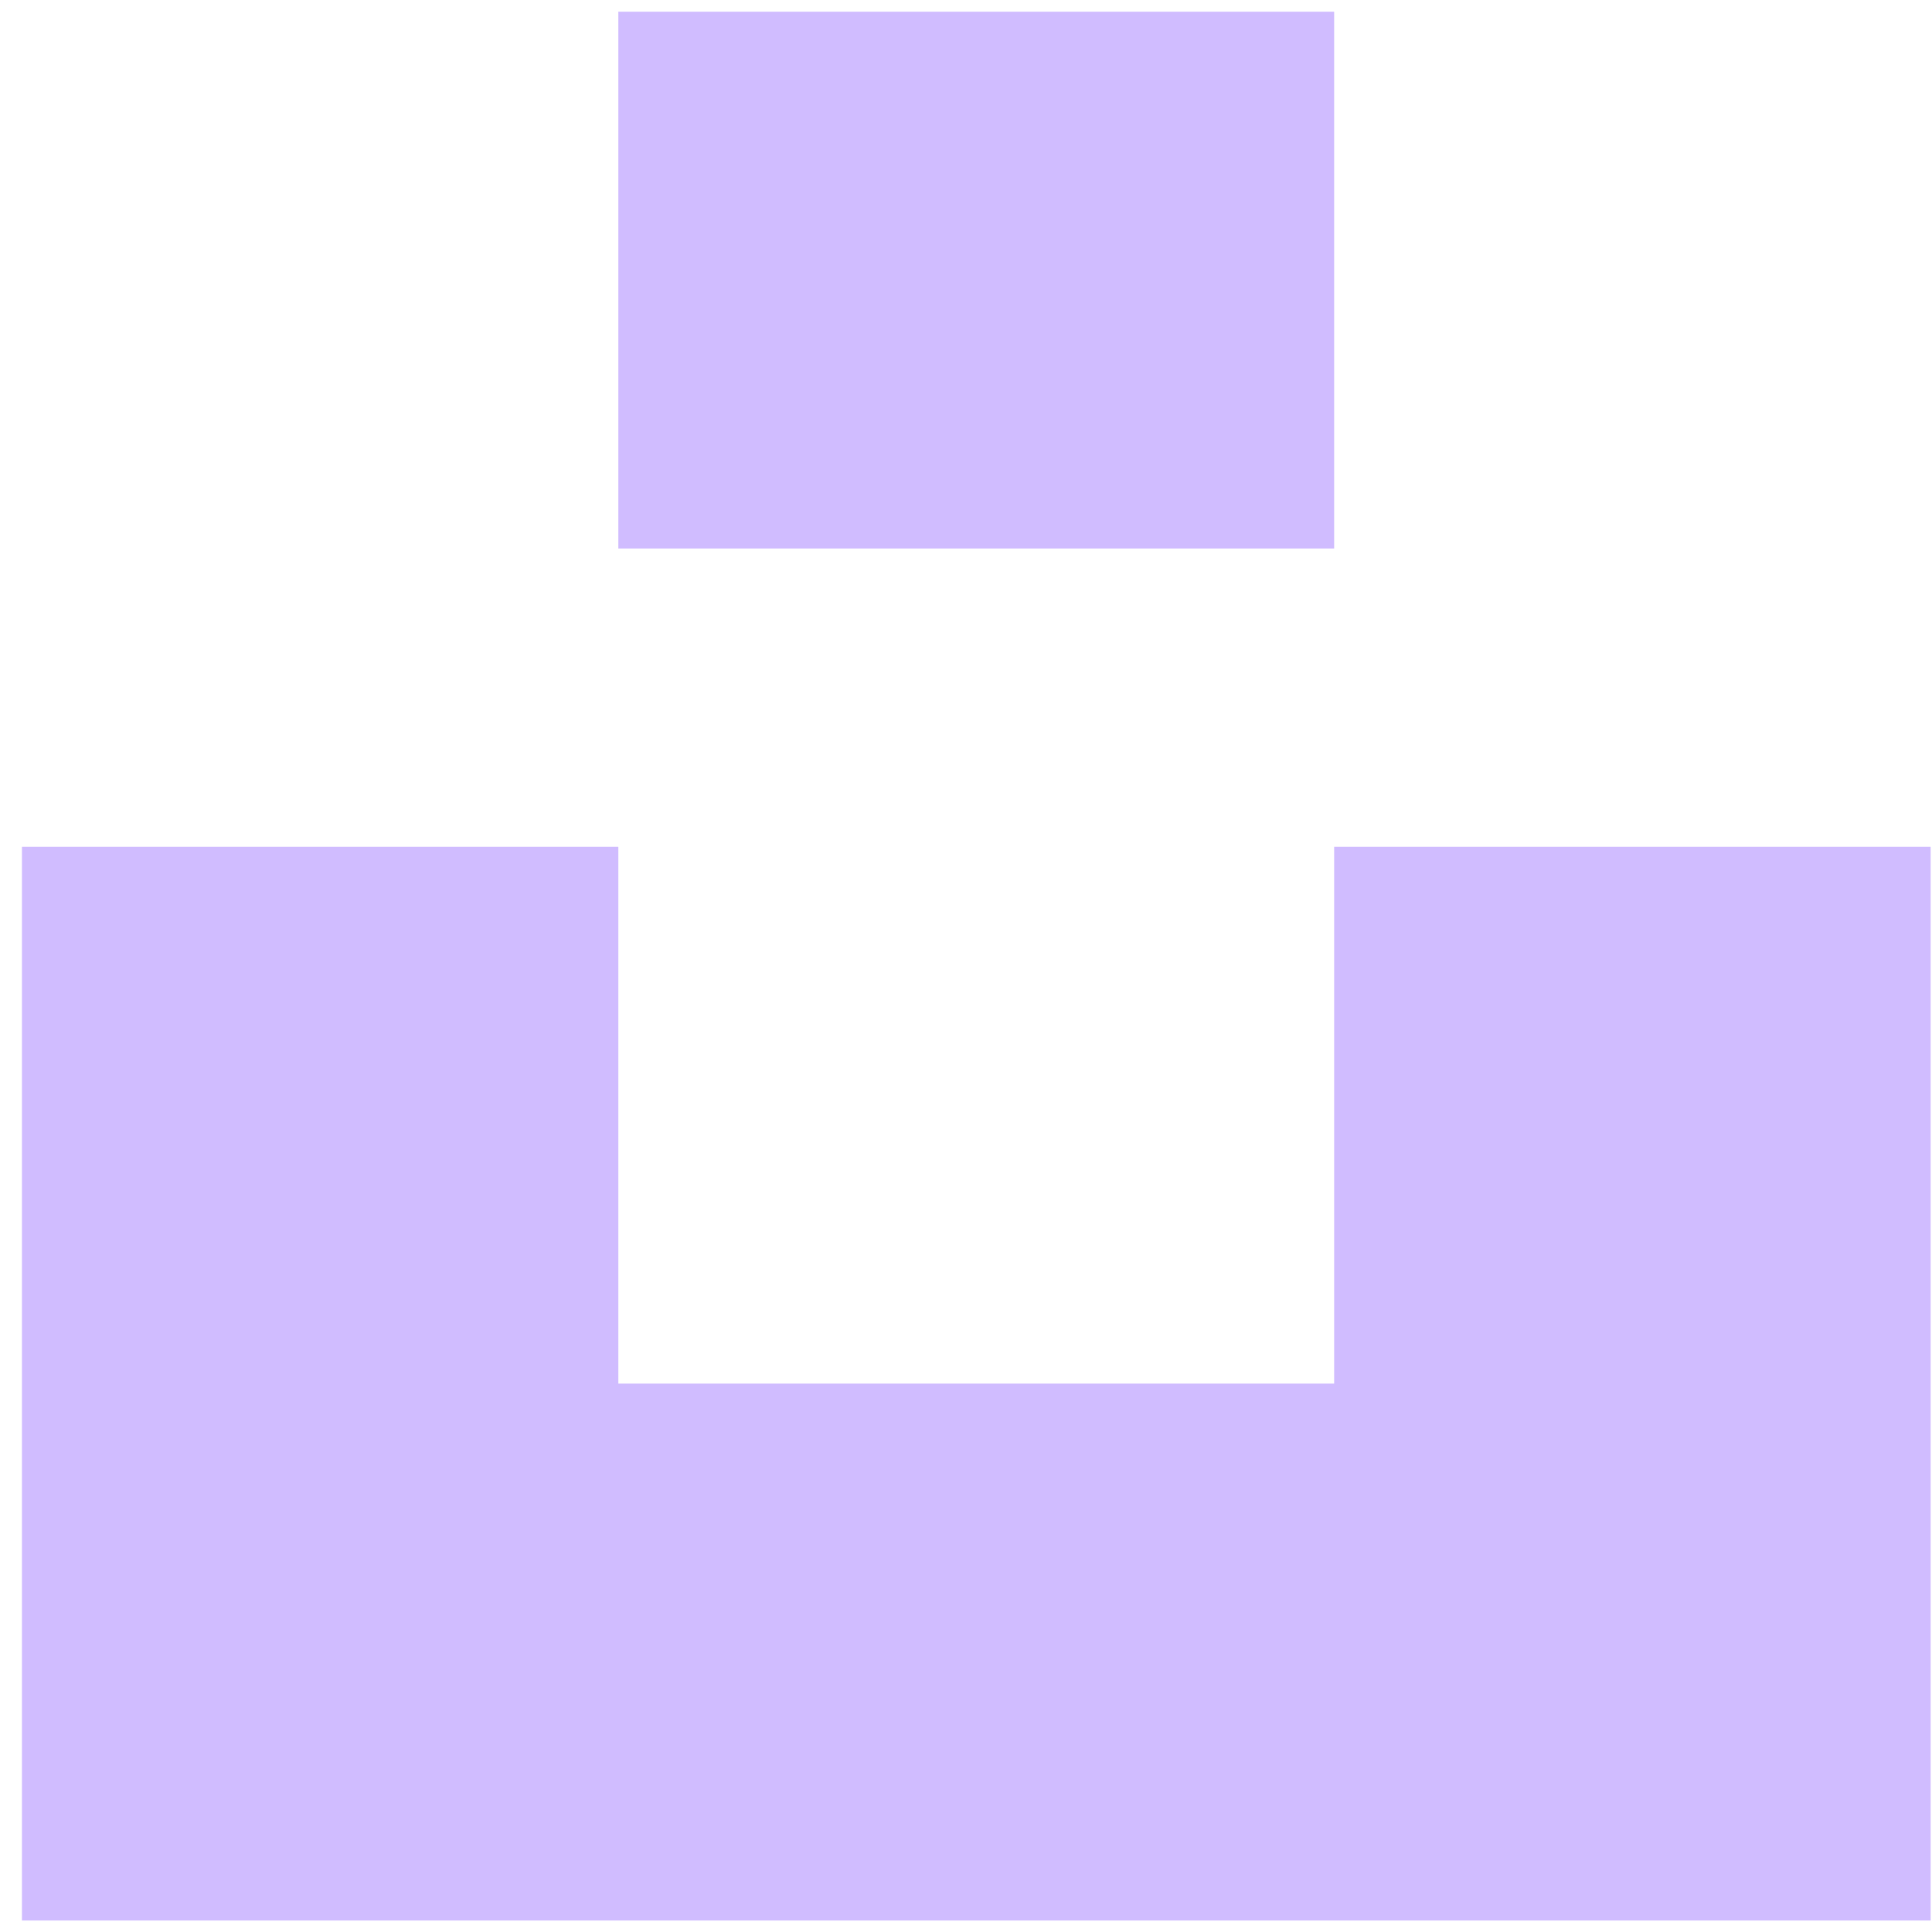
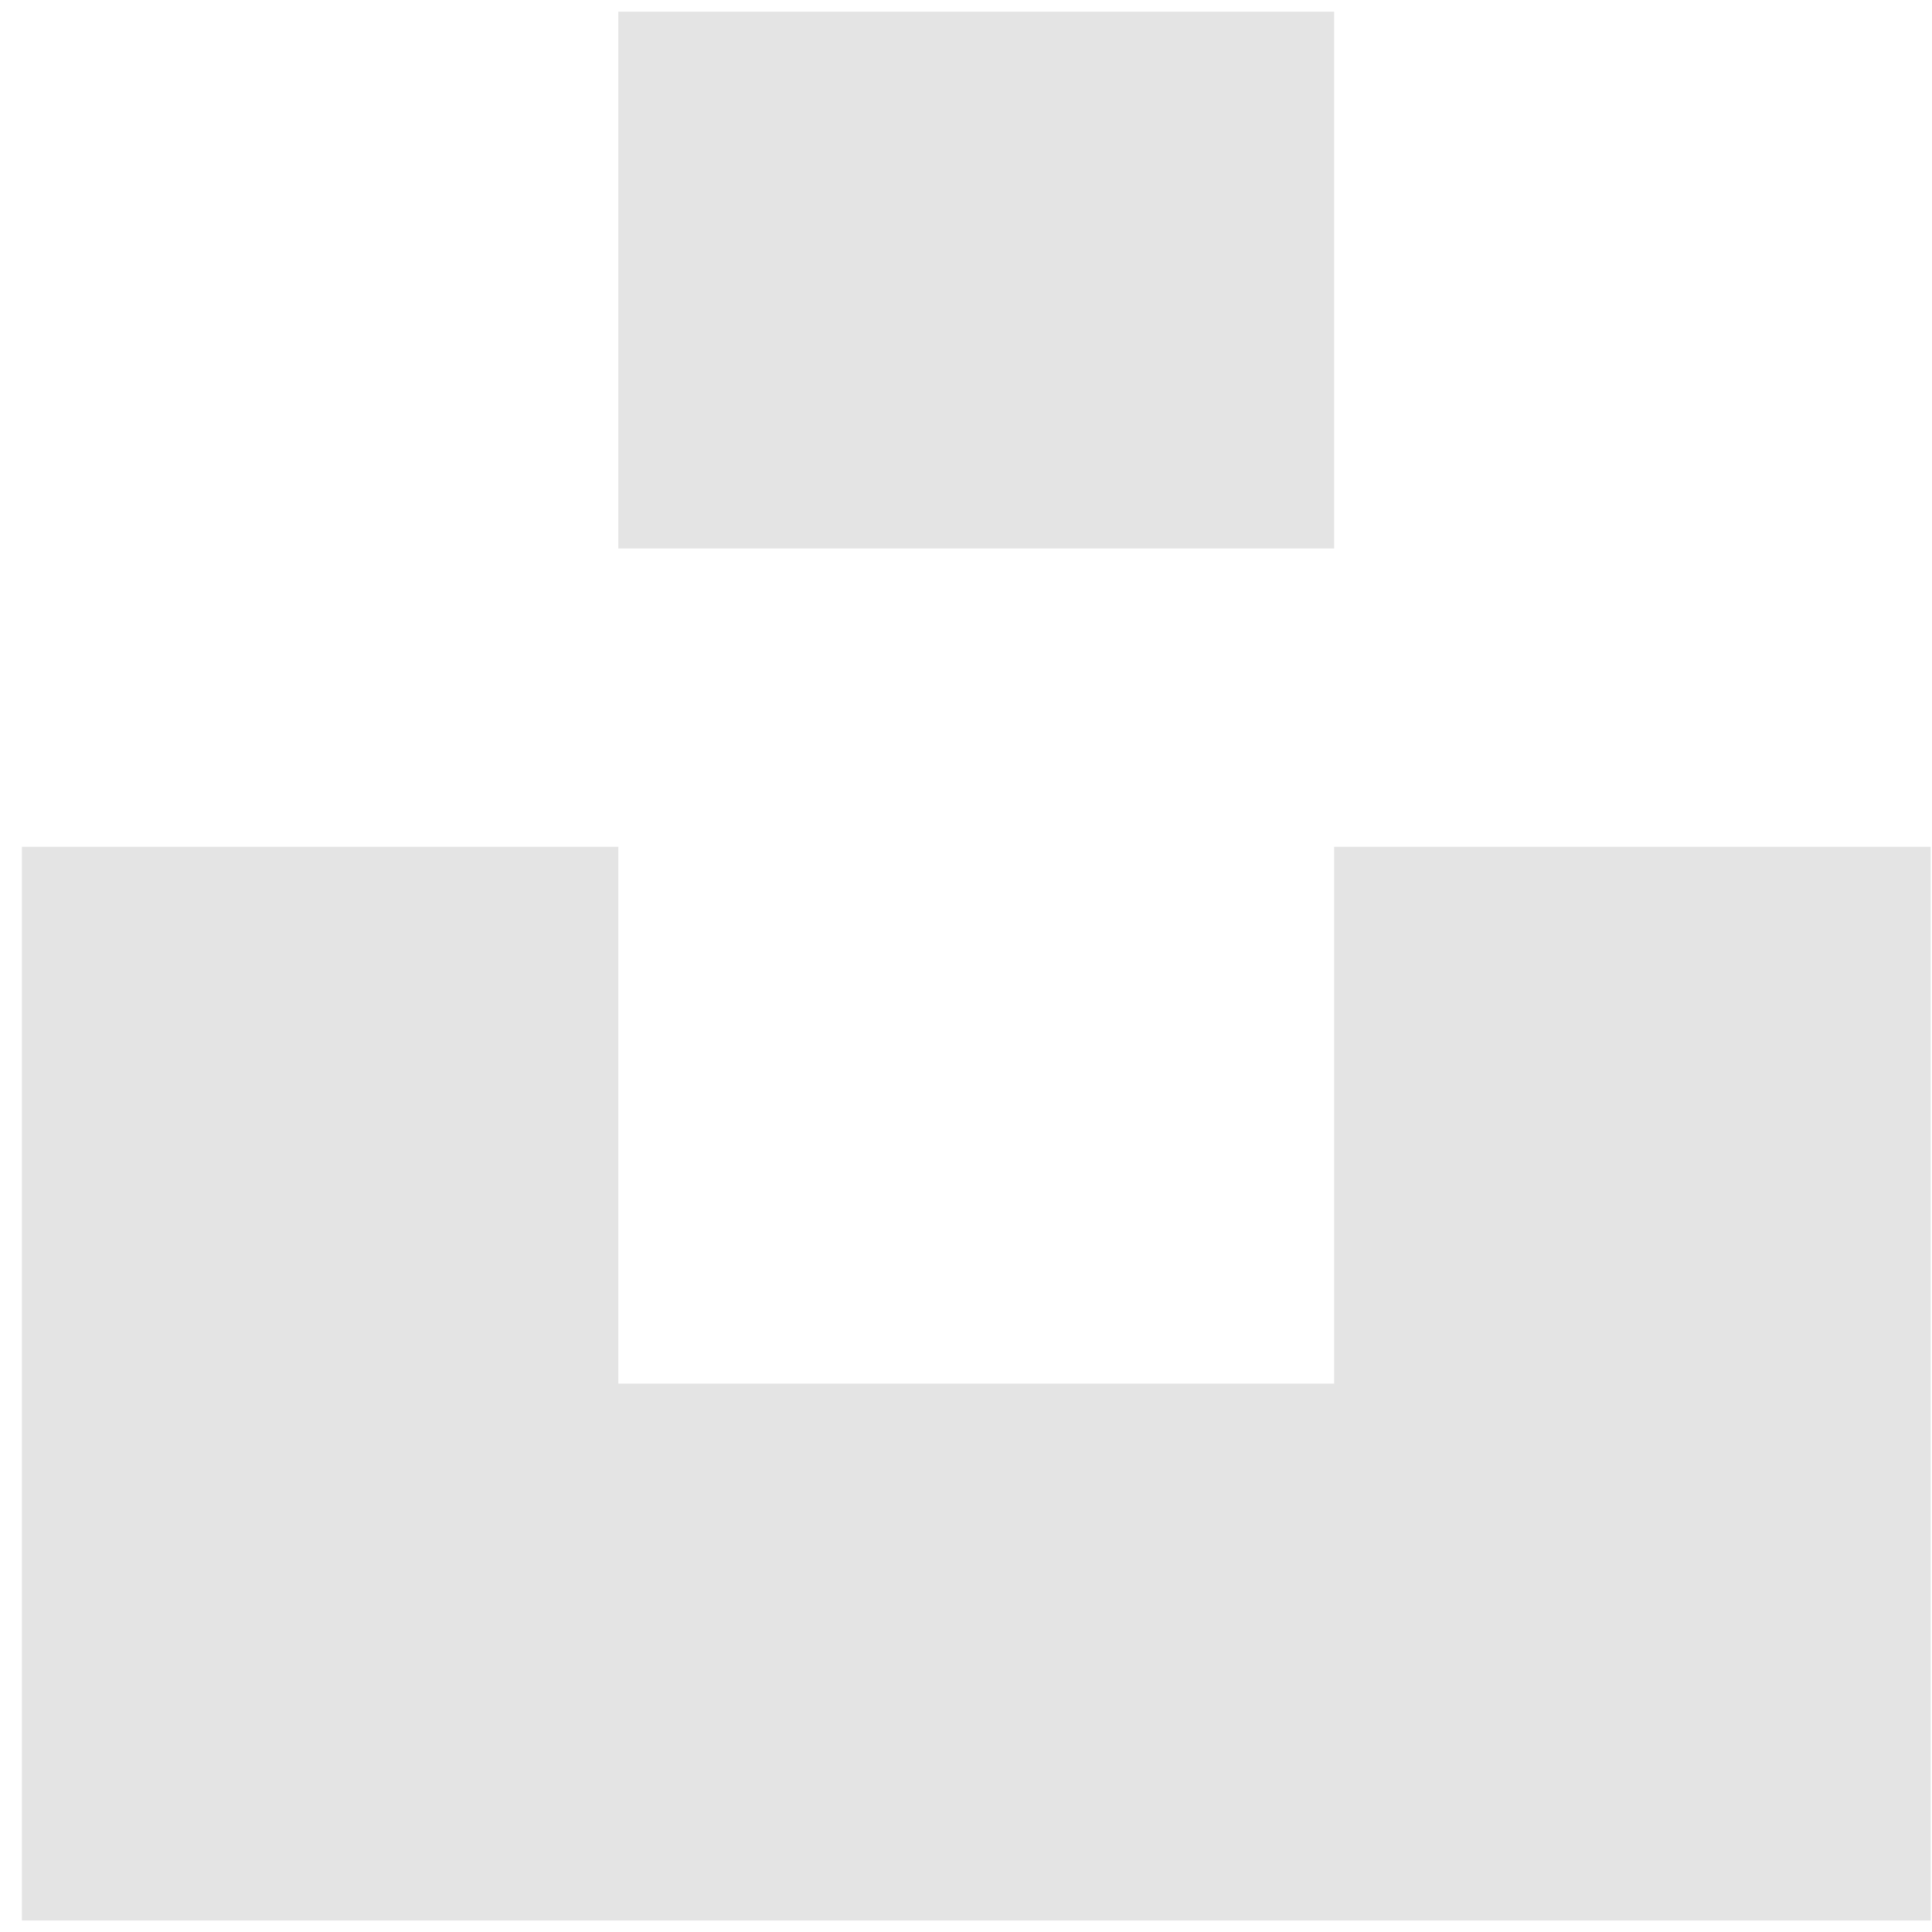
<svg xmlns="http://www.w3.org/2000/svg" width="20" height="20" viewBox="0 0 20 20" fill="none">
  <g id="Group">
-     <path id="Vector" d="M13.811 14.323H6.401V8.766H0.227V19.881H19.986V8.766H13.811V14.323ZM6.401 0.121H13.811V5.678H6.401V0.121Z" fill="#D0BCFF" />
+     <path id="Vector" d="M13.811 14.323H6.401V8.766H0.227V19.881H19.986V8.766H13.811V14.323ZM6.401 0.121H13.811V5.678H6.401V0.121Z" fill="#E4E4E4" />
  </g>
</svg>
